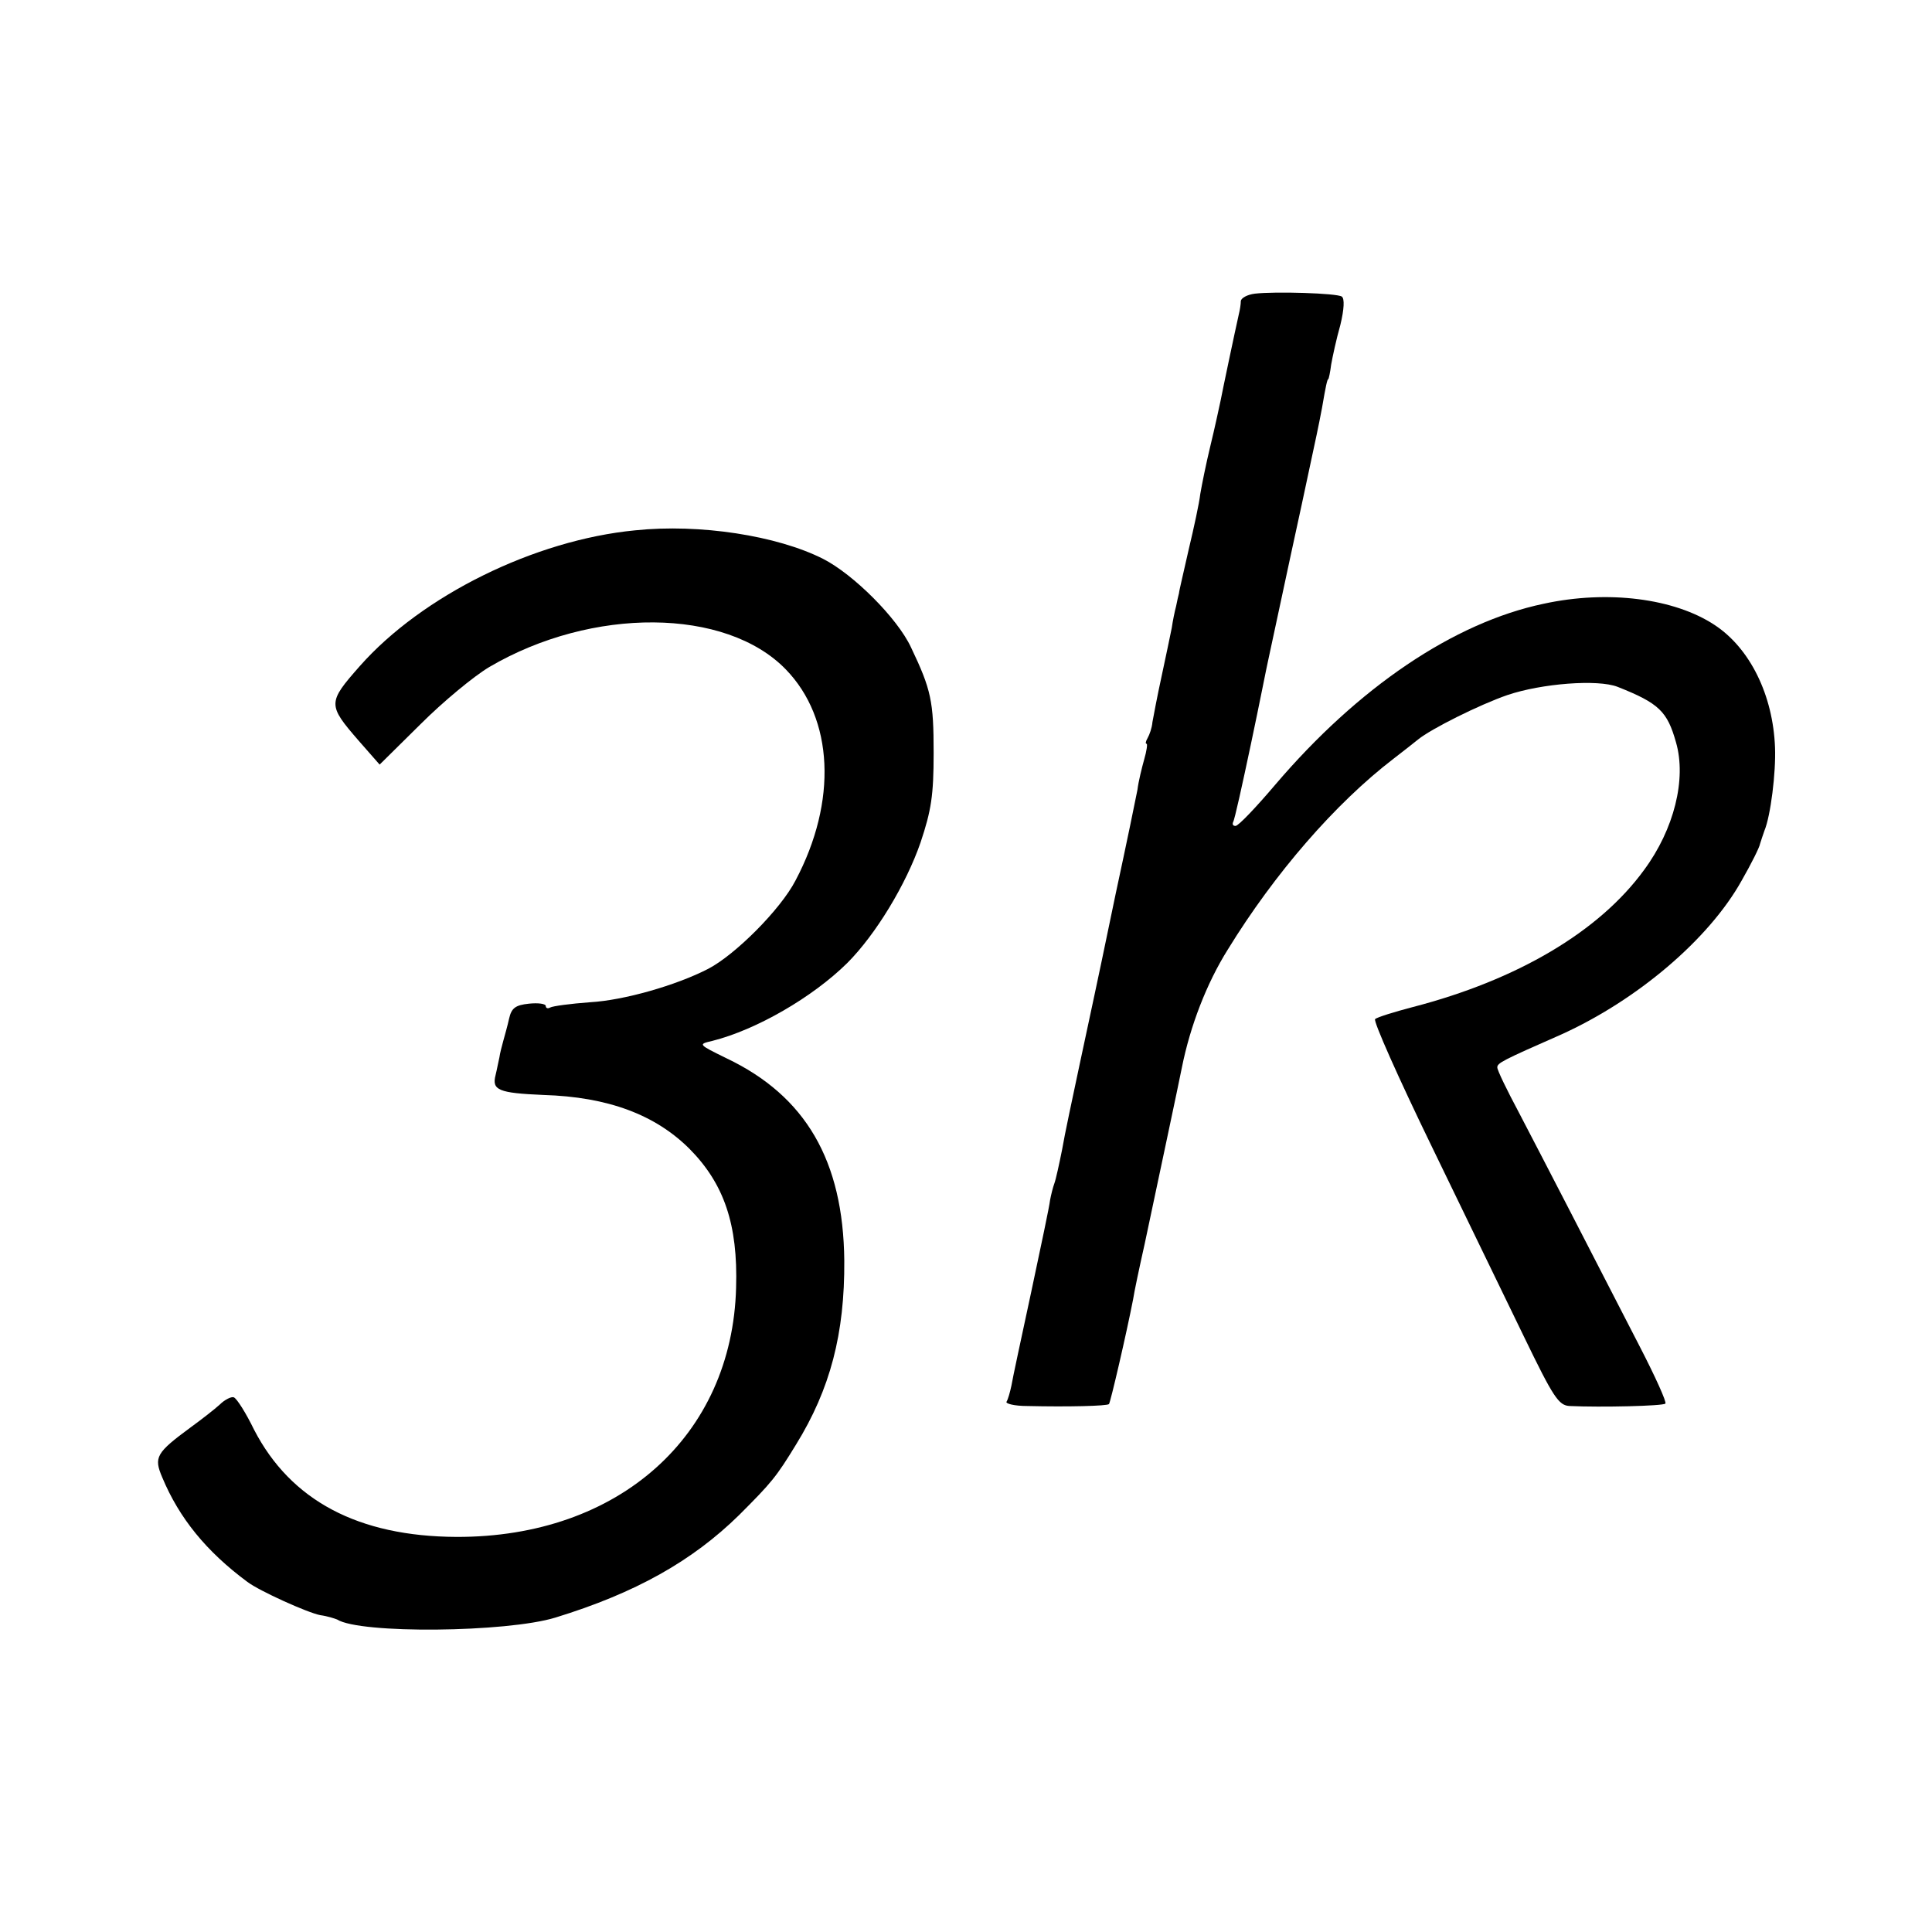
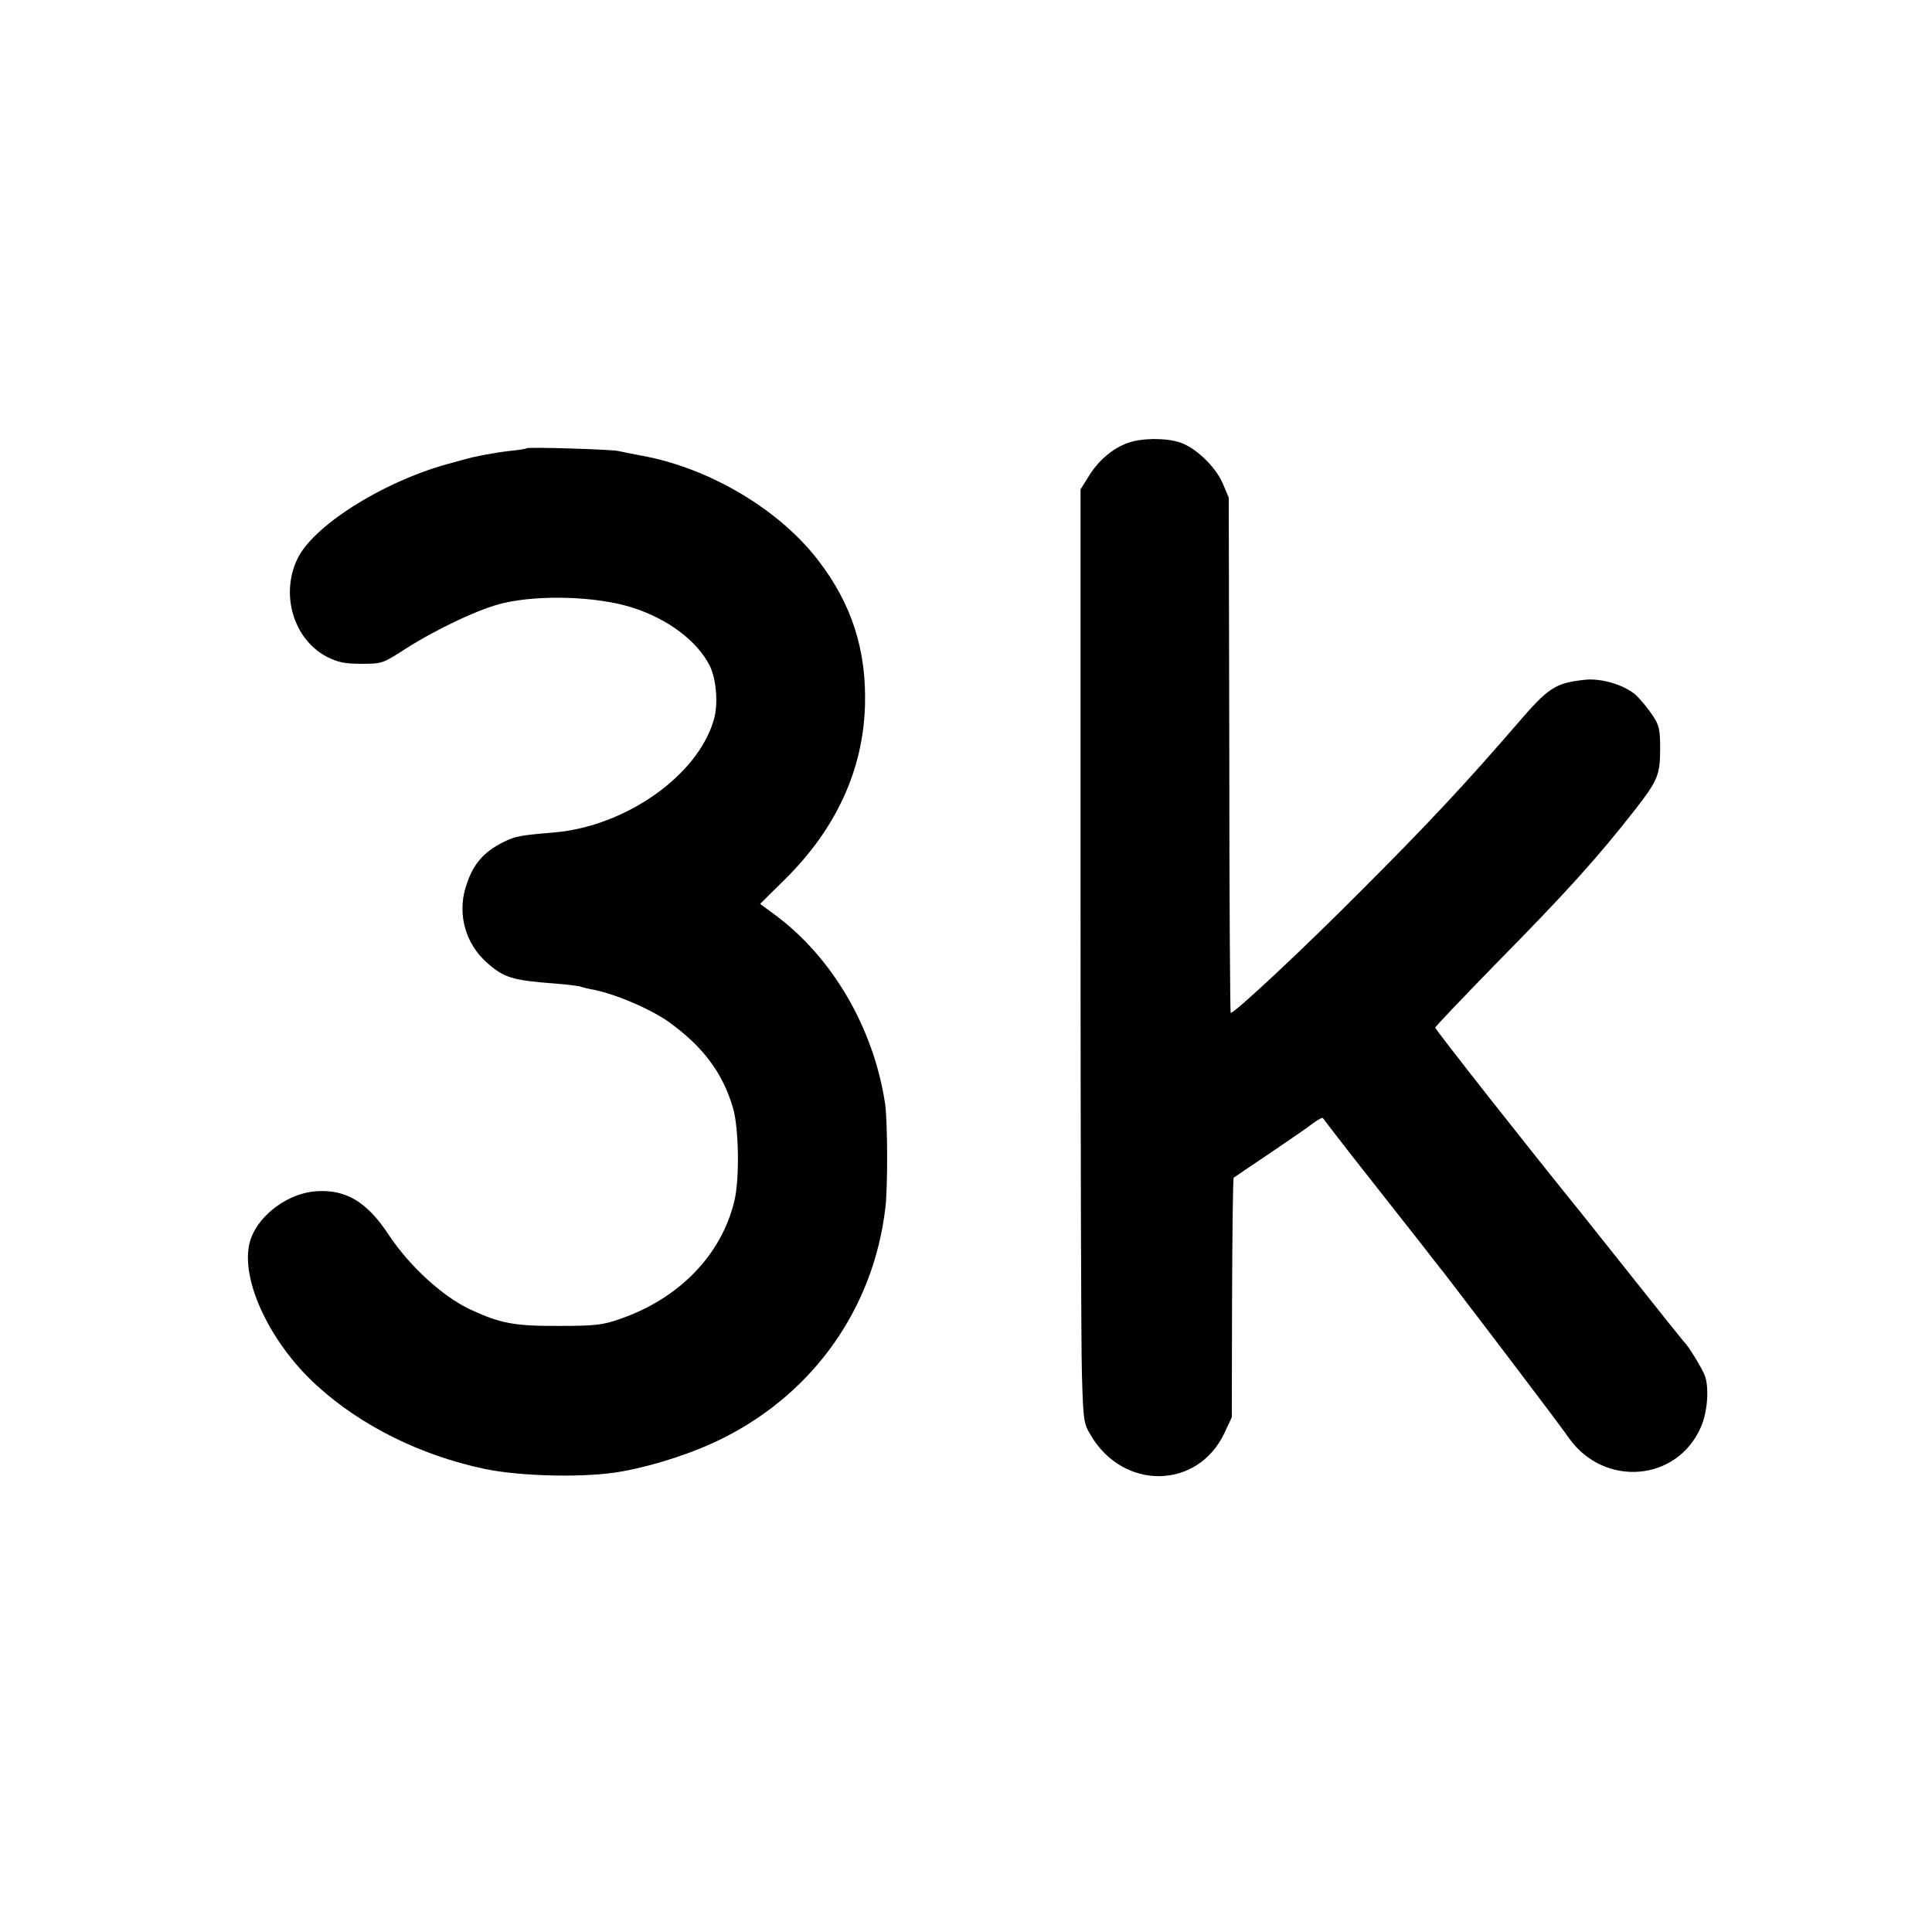
- <svg xmlns="http://www.w3.org/2000/svg" version="1.0" width="400pt" height="400pt" viewBox="0 0 400 400" preserveAspectRatio="xMidYMid meet">
-   <g transform="translate(0,400) scale(0.1,-0.1)" fill="#000000" stroke="none">
-     <path d="M2598 3392 c-16 -2 -28 -9 -29 -15 0 -7 -2 -19 -4 -27 -9 -40 -34 -159 -38 -180 -3 -14 -12 -56 -21 -93 -9 -37 -18 -82 -21 -100 -2 -18 -13 -69 -24 -115 -10 -45 -20 -86 -20 -90 -1 -4 -4 -16 -6 -27 -3 -11 -7 -31 -9 -45 -3 -14 -12 -59 -21 -100 -9 -41 -17 -84 -19 -95 -1 -12 -6 -26 -10 -33 -4 -7 -5 -12 -2 -12 2 0 0 -15 -5 -32 -5 -18 -12 -46 -14 -63 -3 -16 -23 -113 -45 -215 -21 -102 -41 -196 -44 -210 -3 -14 -17 -79 -31 -145 -14 -66 -31 -145 -36 -175 -6 -30 -13 -62 -16 -70 -3 -8 -7 -24 -9 -35 -1 -11 -19 -96 -39 -190 -20 -93 -39 -181 -41 -194 -3 -14 -7 -28 -10 -33 -3 -4 16 -9 43 -9 84 -2 165 0 169 4 3 3 36 145 50 217 2 14 13 66 24 115 26 123 71 334 77 365 17 85 51 174 95 244 97 158 223 303 343 395 22 17 45 35 51 40 27 22 127 72 185 92 71 24 187 33 228 17 86 -34 103 -51 121 -115 22 -76 -4 -180 -66 -264 -93 -128 -263 -228 -479 -284 -38 -10 -74 -21 -78 -25 -4 -4 48 -121 116 -261 68 -140 154 -318 192 -396 61 -126 72 -143 95 -144 65 -3 193 0 198 5 3 3 -21 56 -53 118 -95 185 -205 398 -251 486 -24 45 -44 86 -44 92 0 9 9 14 132 68 157 71 306 197 374 319 20 35 37 69 38 76 2 6 6 19 9 27 13 31 24 121 22 172 -4 109 -52 206 -125 254 -83 55 -221 73 -354 44 -186 -39 -384 -173 -556 -375 -40 -47 -76 -85 -82 -85 -5 0 -7 3 -5 8 3 4 19 77 37 162 18 85 33 162 35 170 5 22 40 188 70 325 14 66 28 131 31 145 3 14 8 39 11 55 8 47 11 60 13 60 1 0 4 14 6 30 3 17 11 54 19 82 8 33 9 55 3 59 -10 7 -138 11 -180 6z" />
-     <path d="M1315 2902 c-208 -20 -441 -135 -570 -281 -67 -76 -67 -80 -2 -155 l43 -49 85 84 c46 46 110 99 142 118 213 125 490 123 614 -5 99 -102 107 -273 20 -437 -31 -60 -125 -154 -181 -183 -66 -34 -174 -65 -244 -69 -41 -3 -78 -8 -83 -11 -5 -3 -9 -1 -9 3 0 5 -16 7 -35 5 -28 -3 -36 -9 -41 -31 -3 -14 -9 -35 -12 -46 -3 -11 -7 -26 -8 -34 -2 -8 -5 -25 -8 -37 -8 -31 6 -37 99 -41 134 -4 232 -41 303 -112 71 -72 100 -156 96 -287 -8 -307 -243 -517 -579 -516 -203 1 -343 75 -419 222 -17 35 -36 65 -42 67 -5 2 -19 -5 -29 -15 -11 -10 -38 -31 -60 -47 -72 -53 -77 -62 -59 -104 35 -84 91 -153 176 -216 25 -19 125 -64 151 -69 15 -2 30 -7 35 -9 47 -30 351 -27 452 4 166 51 283 117 380 212 68 68 77 79 118 146 71 115 101 230 100 381 -2 207 -80 341 -244 419 -59 29 -59 29 -29 36 91 23 207 90 279 161 59 59 122 163 152 250 22 66 27 97 27 185 0 107 -5 131 -47 219 -28 60 -119 151 -182 183 -95 48 -255 73 -389 59z" />
+ <svg xmlns="http://www.w3.org/2000/svg" version="1.0" width="700pt" height="700pt" viewBox="0 0 700 700" preserveAspectRatio="xMidYMid meet">
+   <g transform="translate(0,700) scale(0.1,-0.1)" fill="#000000" stroke="none">
+     <path d="M4086 5395 c-54 -19 -106 -63 -141 -120 l-30 -48 0 -1516 c0 -834 2 -1595 5 -1691 5 -167 6 -177 32 -220 118 -201 387 -197 484 7 l27 58 1 432 c1 237 3 433 6 436 3 2 61 42 130 88 69 47 140 95 157 109 18 13 34 22 36 19 35 -47 164 -212 237 -304 52 -66 107 -136 122 -155 15 -19 53 -69 86 -110 50 -65 249 -326 315 -414 12 -16 40 -53 62 -82 22 -30 54 -72 70 -95 128 -179 391 -157 477 39 24 52 31 140 16 185 -10 28 -62 113 -78 127 -3 3 -84 104 -180 225 -96 121 -181 227 -187 235 -189 233 -534 671 -533 677 1 4 97 105 213 224 266 270 374 390 514 569 79 102 88 123 88 216 0 71 -3 86 -28 123 -15 23 -41 54 -57 70 -40 38 -127 65 -188 58 -108 -12 -131 -27 -247 -162 -184 -213 -317 -356 -565 -604 -213 -214 -456 -441 -471 -441 -2 0 -5 420 -5 933 l-2 934 -22 52 c-27 62 -101 132 -158 149 -52 16 -138 15 -186 -3z" />
+     <path d="M1909 5376 c-2 -2 -31 -7 -64 -10 -53 -6 -132 -21 -160 -30 -5 -1 -23 -6 -40 -11 -239 -60 -502 -222 -565 -345 -66 -130 -18 -296 105 -360 40 -20 64 -25 125 -25 74 0 77 1 159 54 114 73 272 147 355 166 134 31 339 24 466 -16 129 -41 235 -120 281 -210 25 -50 32 -142 15 -198 -59 -202 -319 -384 -576 -407 -123 -10 -144 -14 -184 -34 -77 -38 -115 -84 -140 -169 -28 -96 1 -199 76 -267 64 -57 93 -66 254 -78 39 -3 77 -8 85 -10 8 -3 25 -7 39 -10 80 -13 217 -71 285 -120 123 -89 194 -184 231 -311 21 -73 24 -255 5 -335 -46 -196 -200 -355 -415 -429 -63 -22 -89 -25 -221 -25 -160 -1 -213 9 -322 60 -100 47 -220 157 -296 272 -77 117 -154 163 -260 156 -99 -6 -204 -81 -237 -169 -49 -130 60 -374 239 -536 159 -145 375 -252 606 -301 134 -28 371 -33 500 -9 125 23 266 70 370 123 327 166 541 472 583 833 9 76 8 315 -1 375 -41 275 -192 533 -400 686 l-53 39 91 90 c184 182 282 395 289 628 6 201 -48 369 -169 526 -141 185 -396 336 -640 380 -33 6 -71 14 -85 17 -29 6 -325 15 -331 10z" />
  </g>
</svg>
